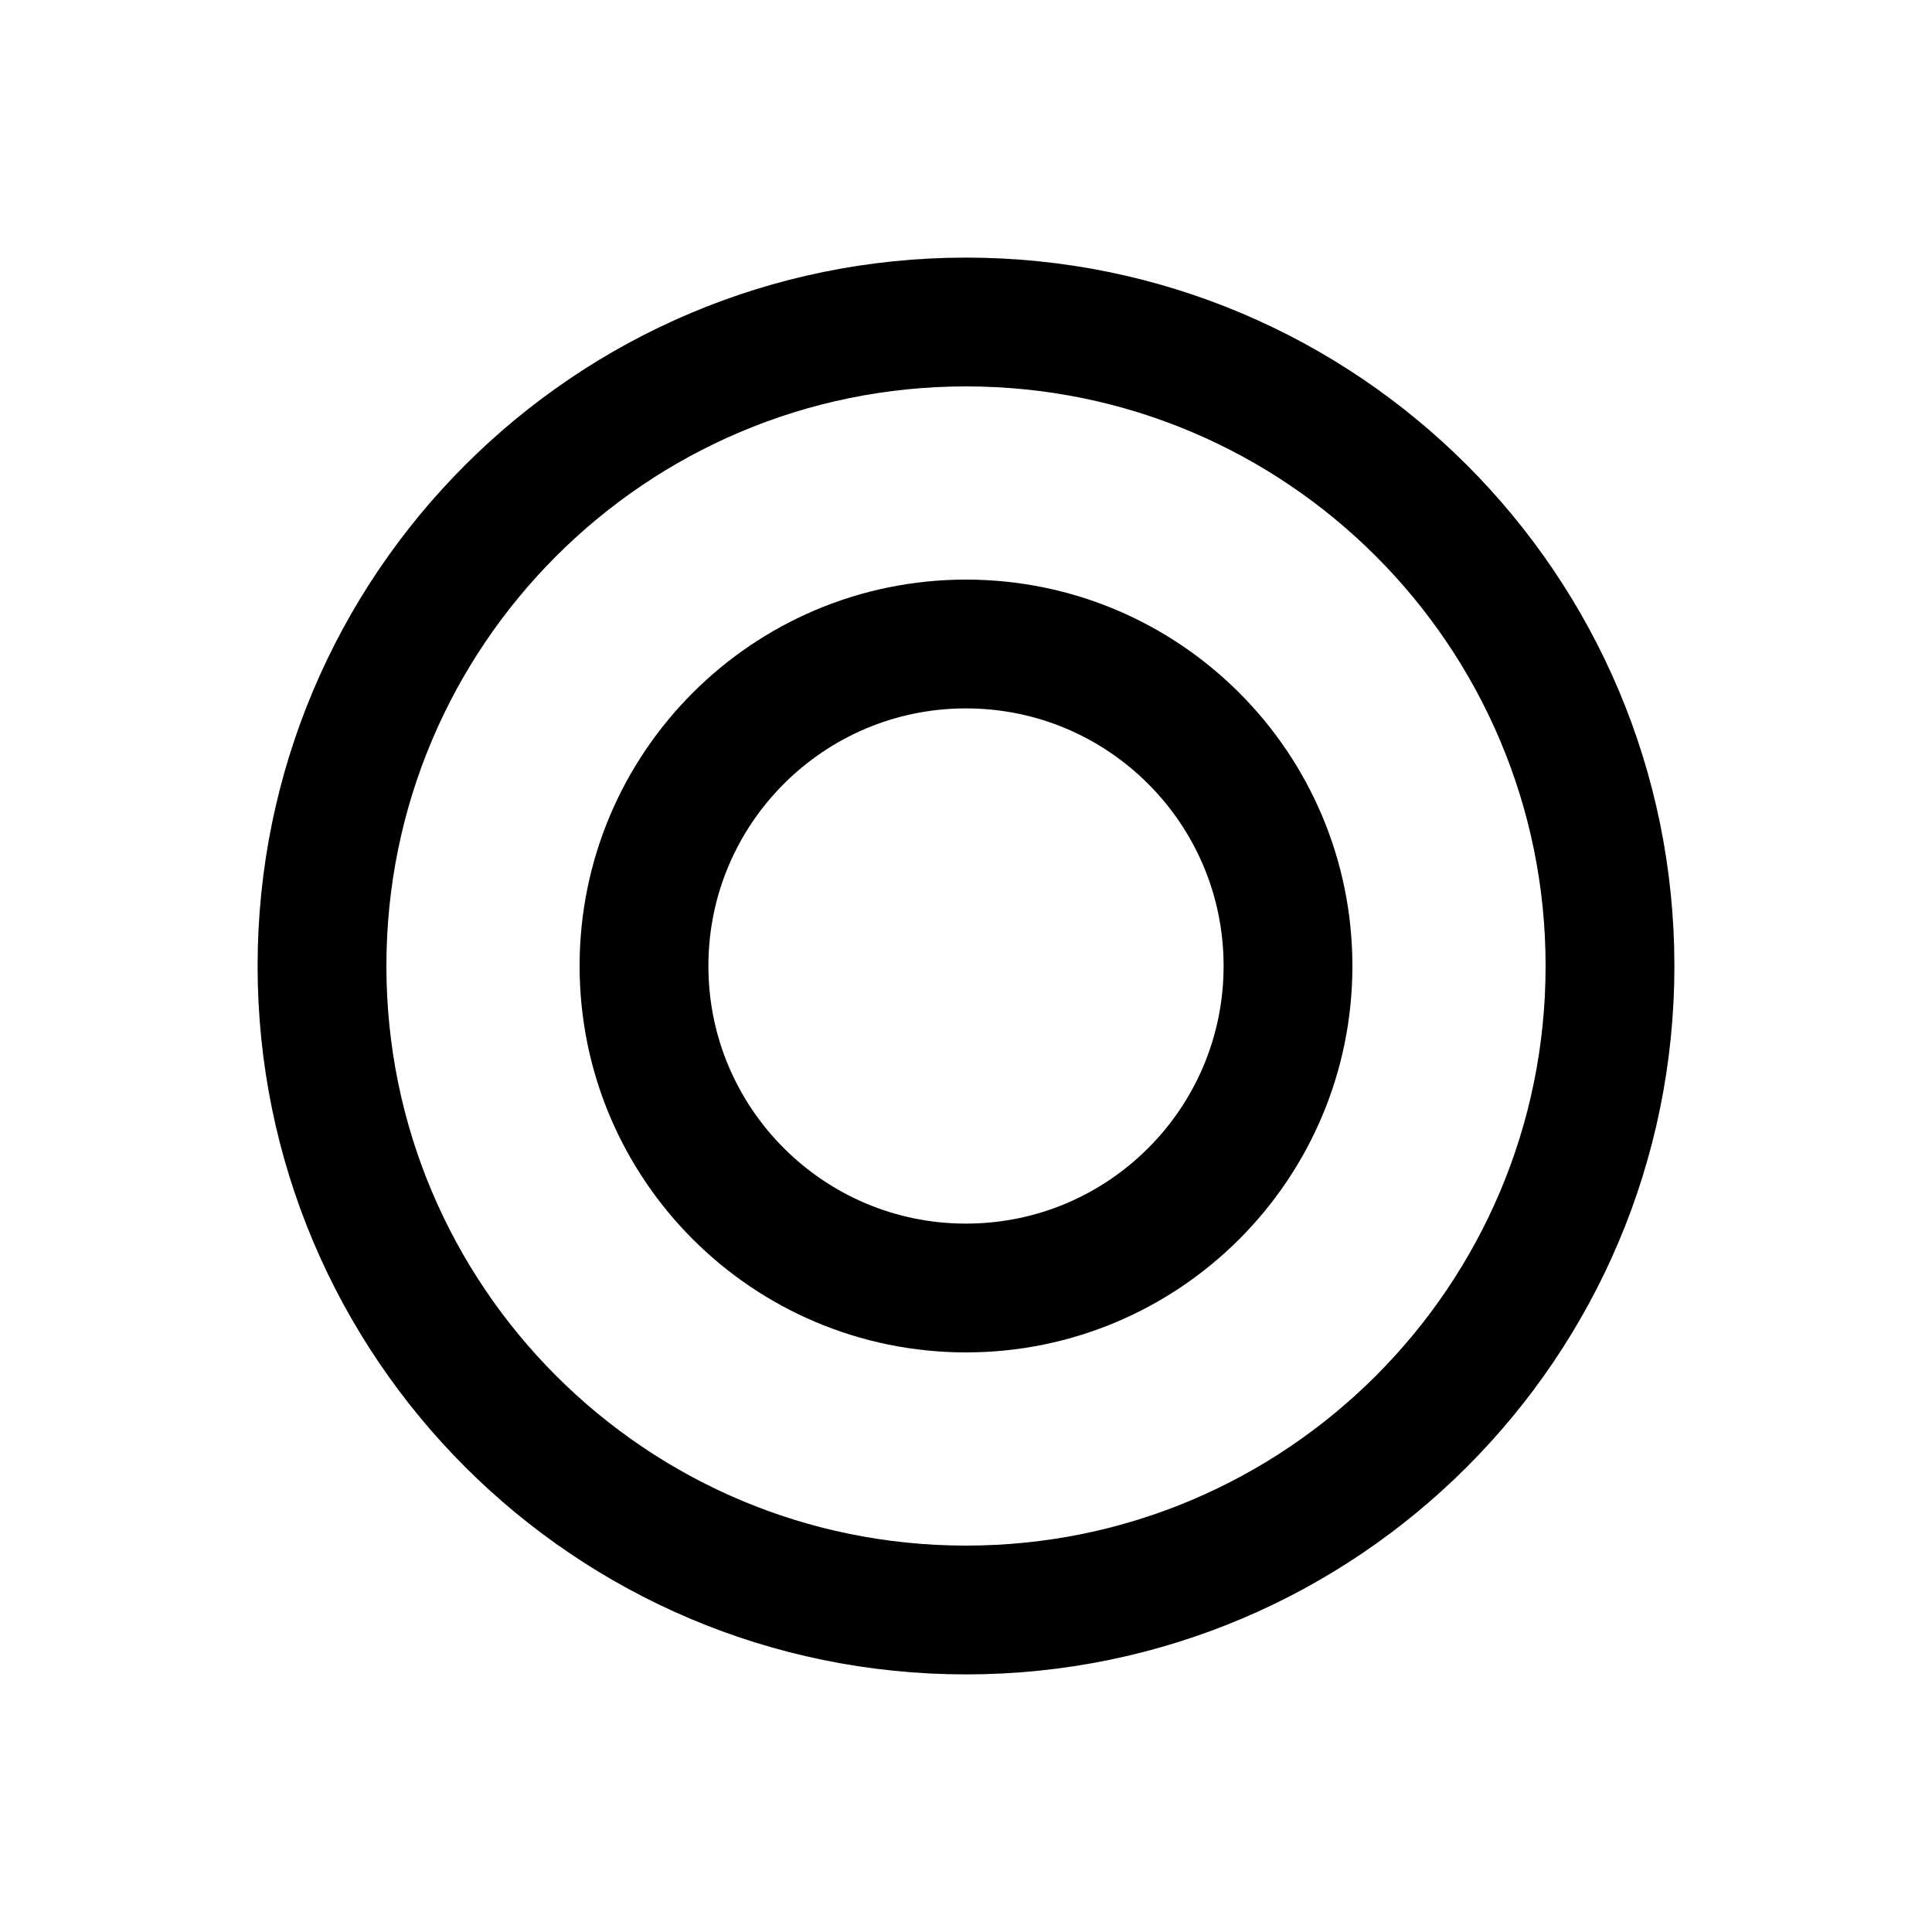
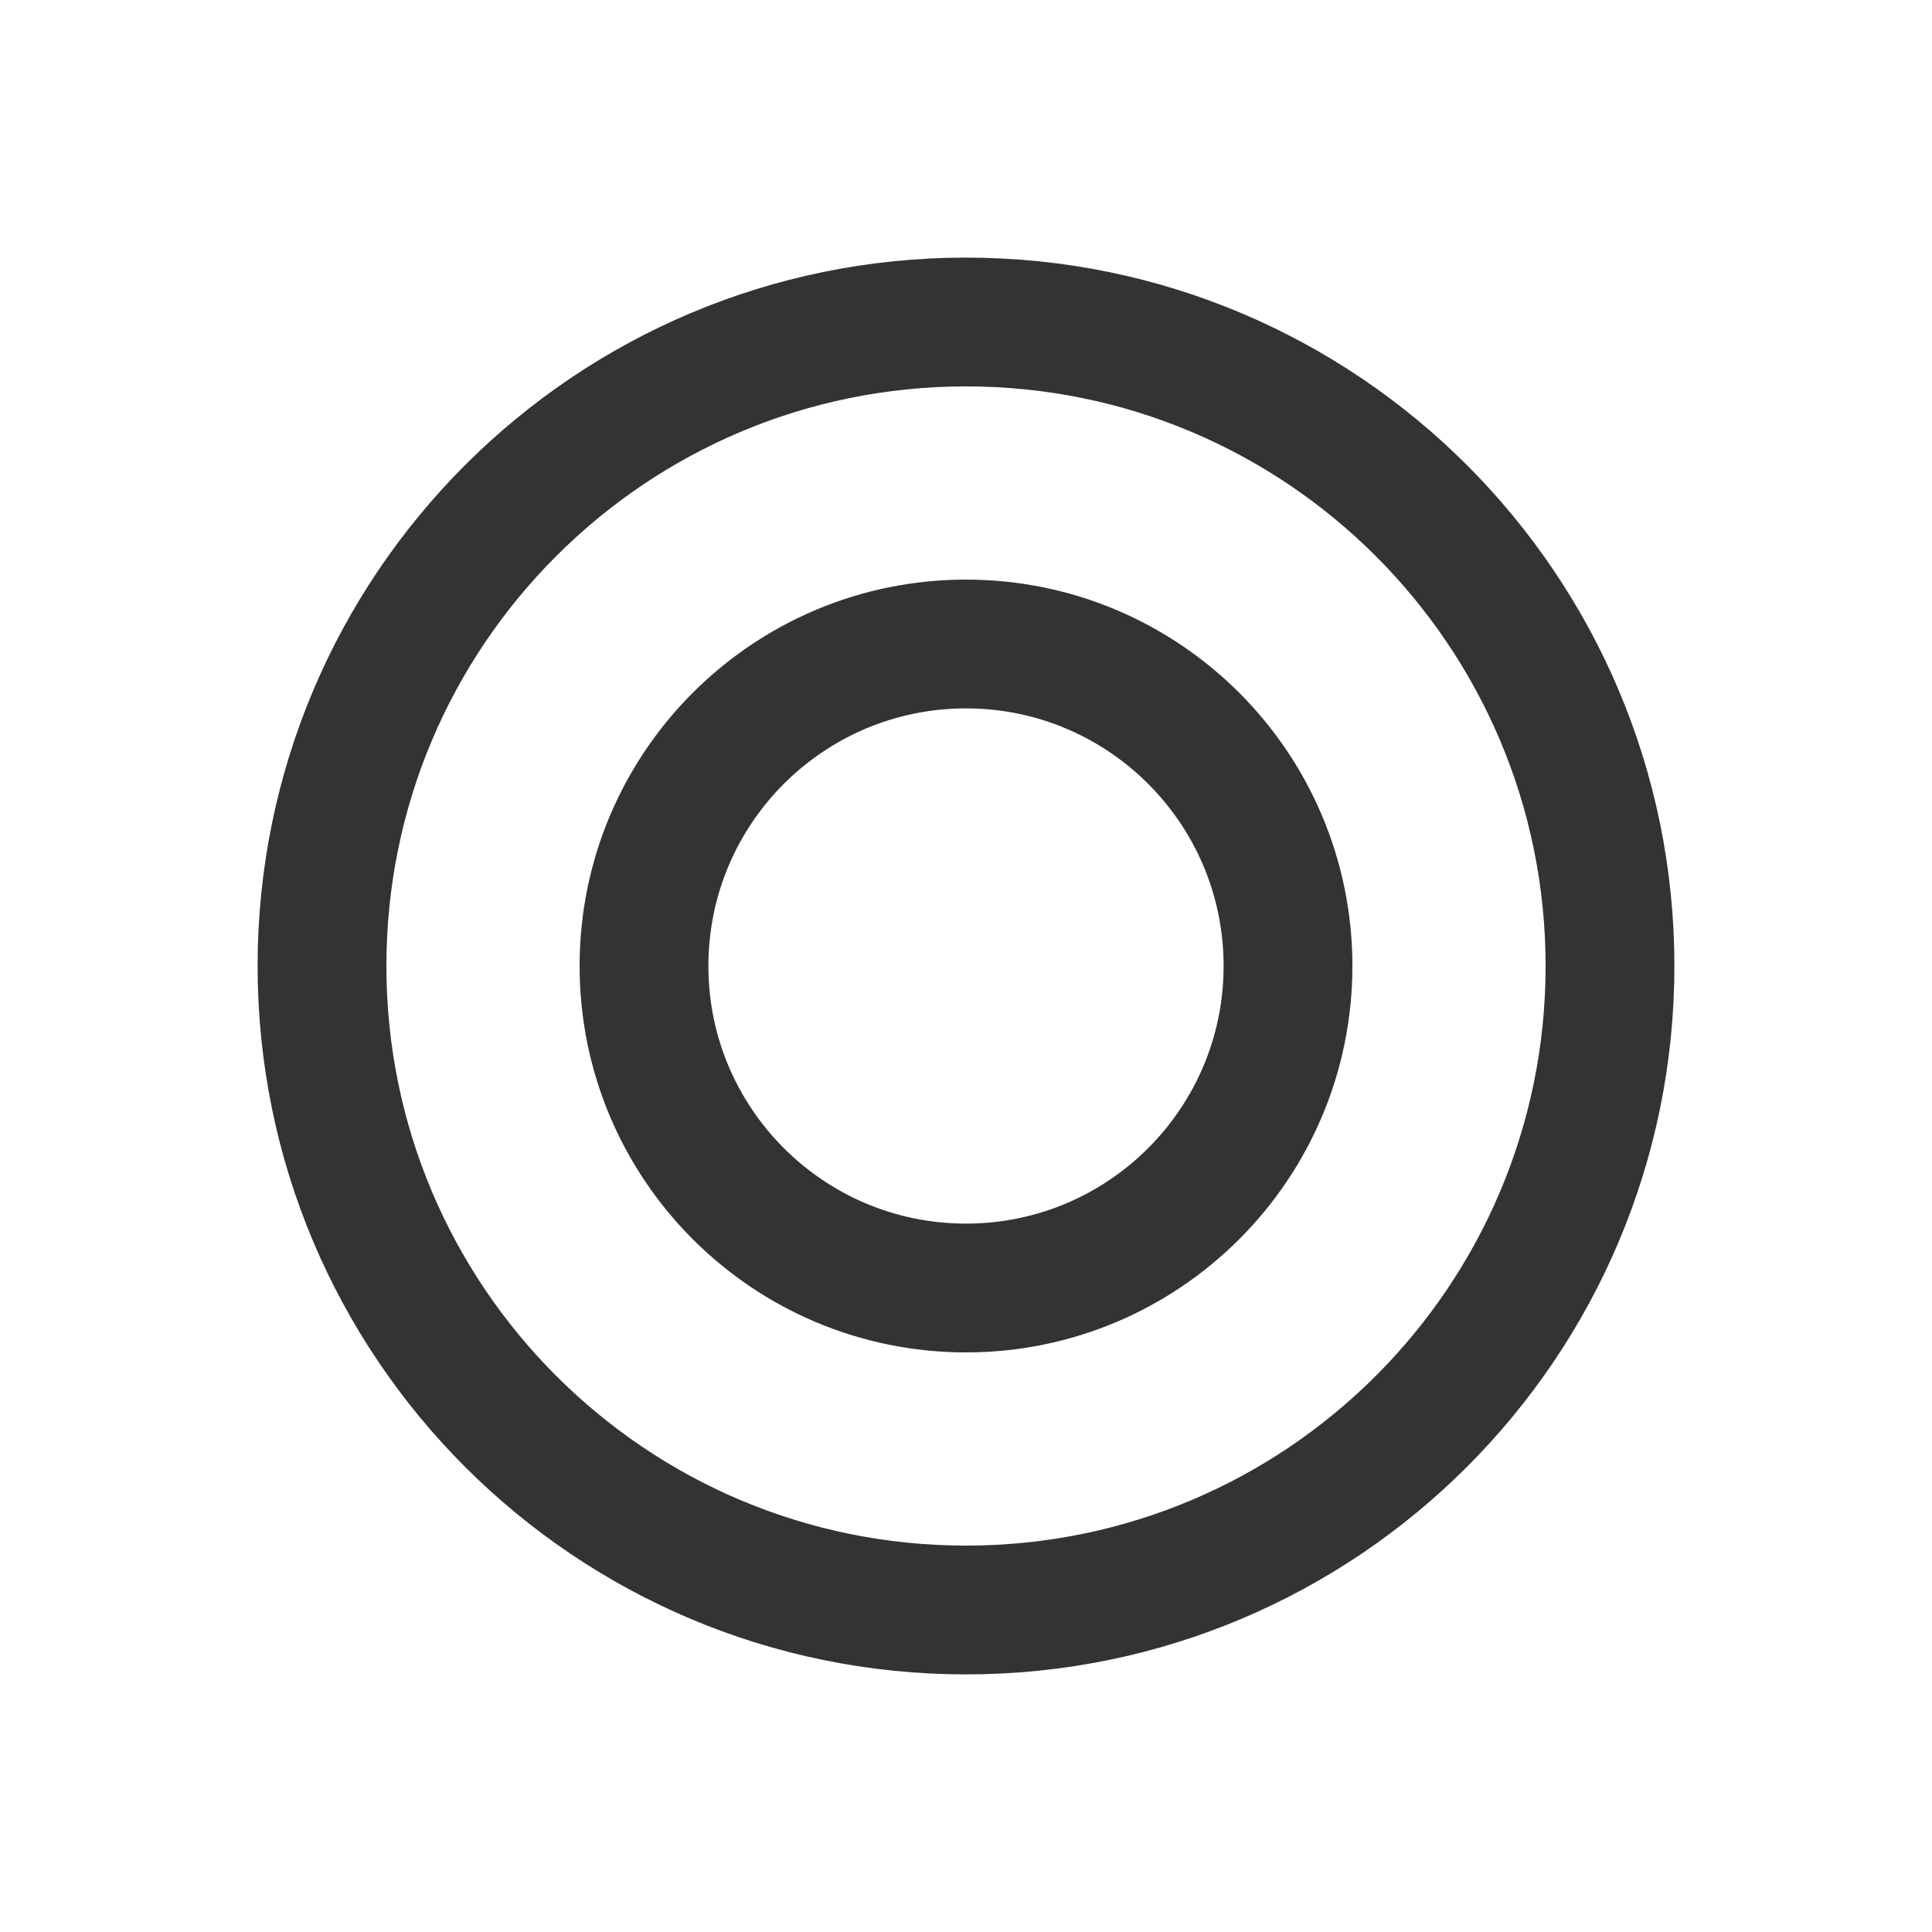
<svg xmlns="http://www.w3.org/2000/svg" width="240" height="240" id="svg5" version="1.1">
  <defs id="defs2">
    </defs>
  <g id="layer1">
-     <circle style="fill:none;stroke:#000000;stroke-width:16;stroke-linecap:round;stroke-linejoin:round;stroke-dashoffset:160" id="path61" cx="120" cy="120" r="80" />
-     <circle style="fill:none;stroke:#000000;stroke-width:16;stroke-linecap:round;stroke-linejoin:round;stroke-dashoffset:160" id="path63" cx="120" cy="120" r="40" />
+     <circle style="fill:none;stroke:#333333;stroke-width:16;stroke-linecap:round;stroke-linejoin:round;stroke-dashoffset:160;stroke-opacity:1" id="path61" cx="120" cy="120" r="80" />
+     <circle style="fill:none;stroke:#333333;stroke-width:16;stroke-linecap:round;stroke-linejoin:round;stroke-dashoffset:160;stroke-opacity:1" id="path63" cx="120" cy="120" r="40" />
  </g>
</svg>
